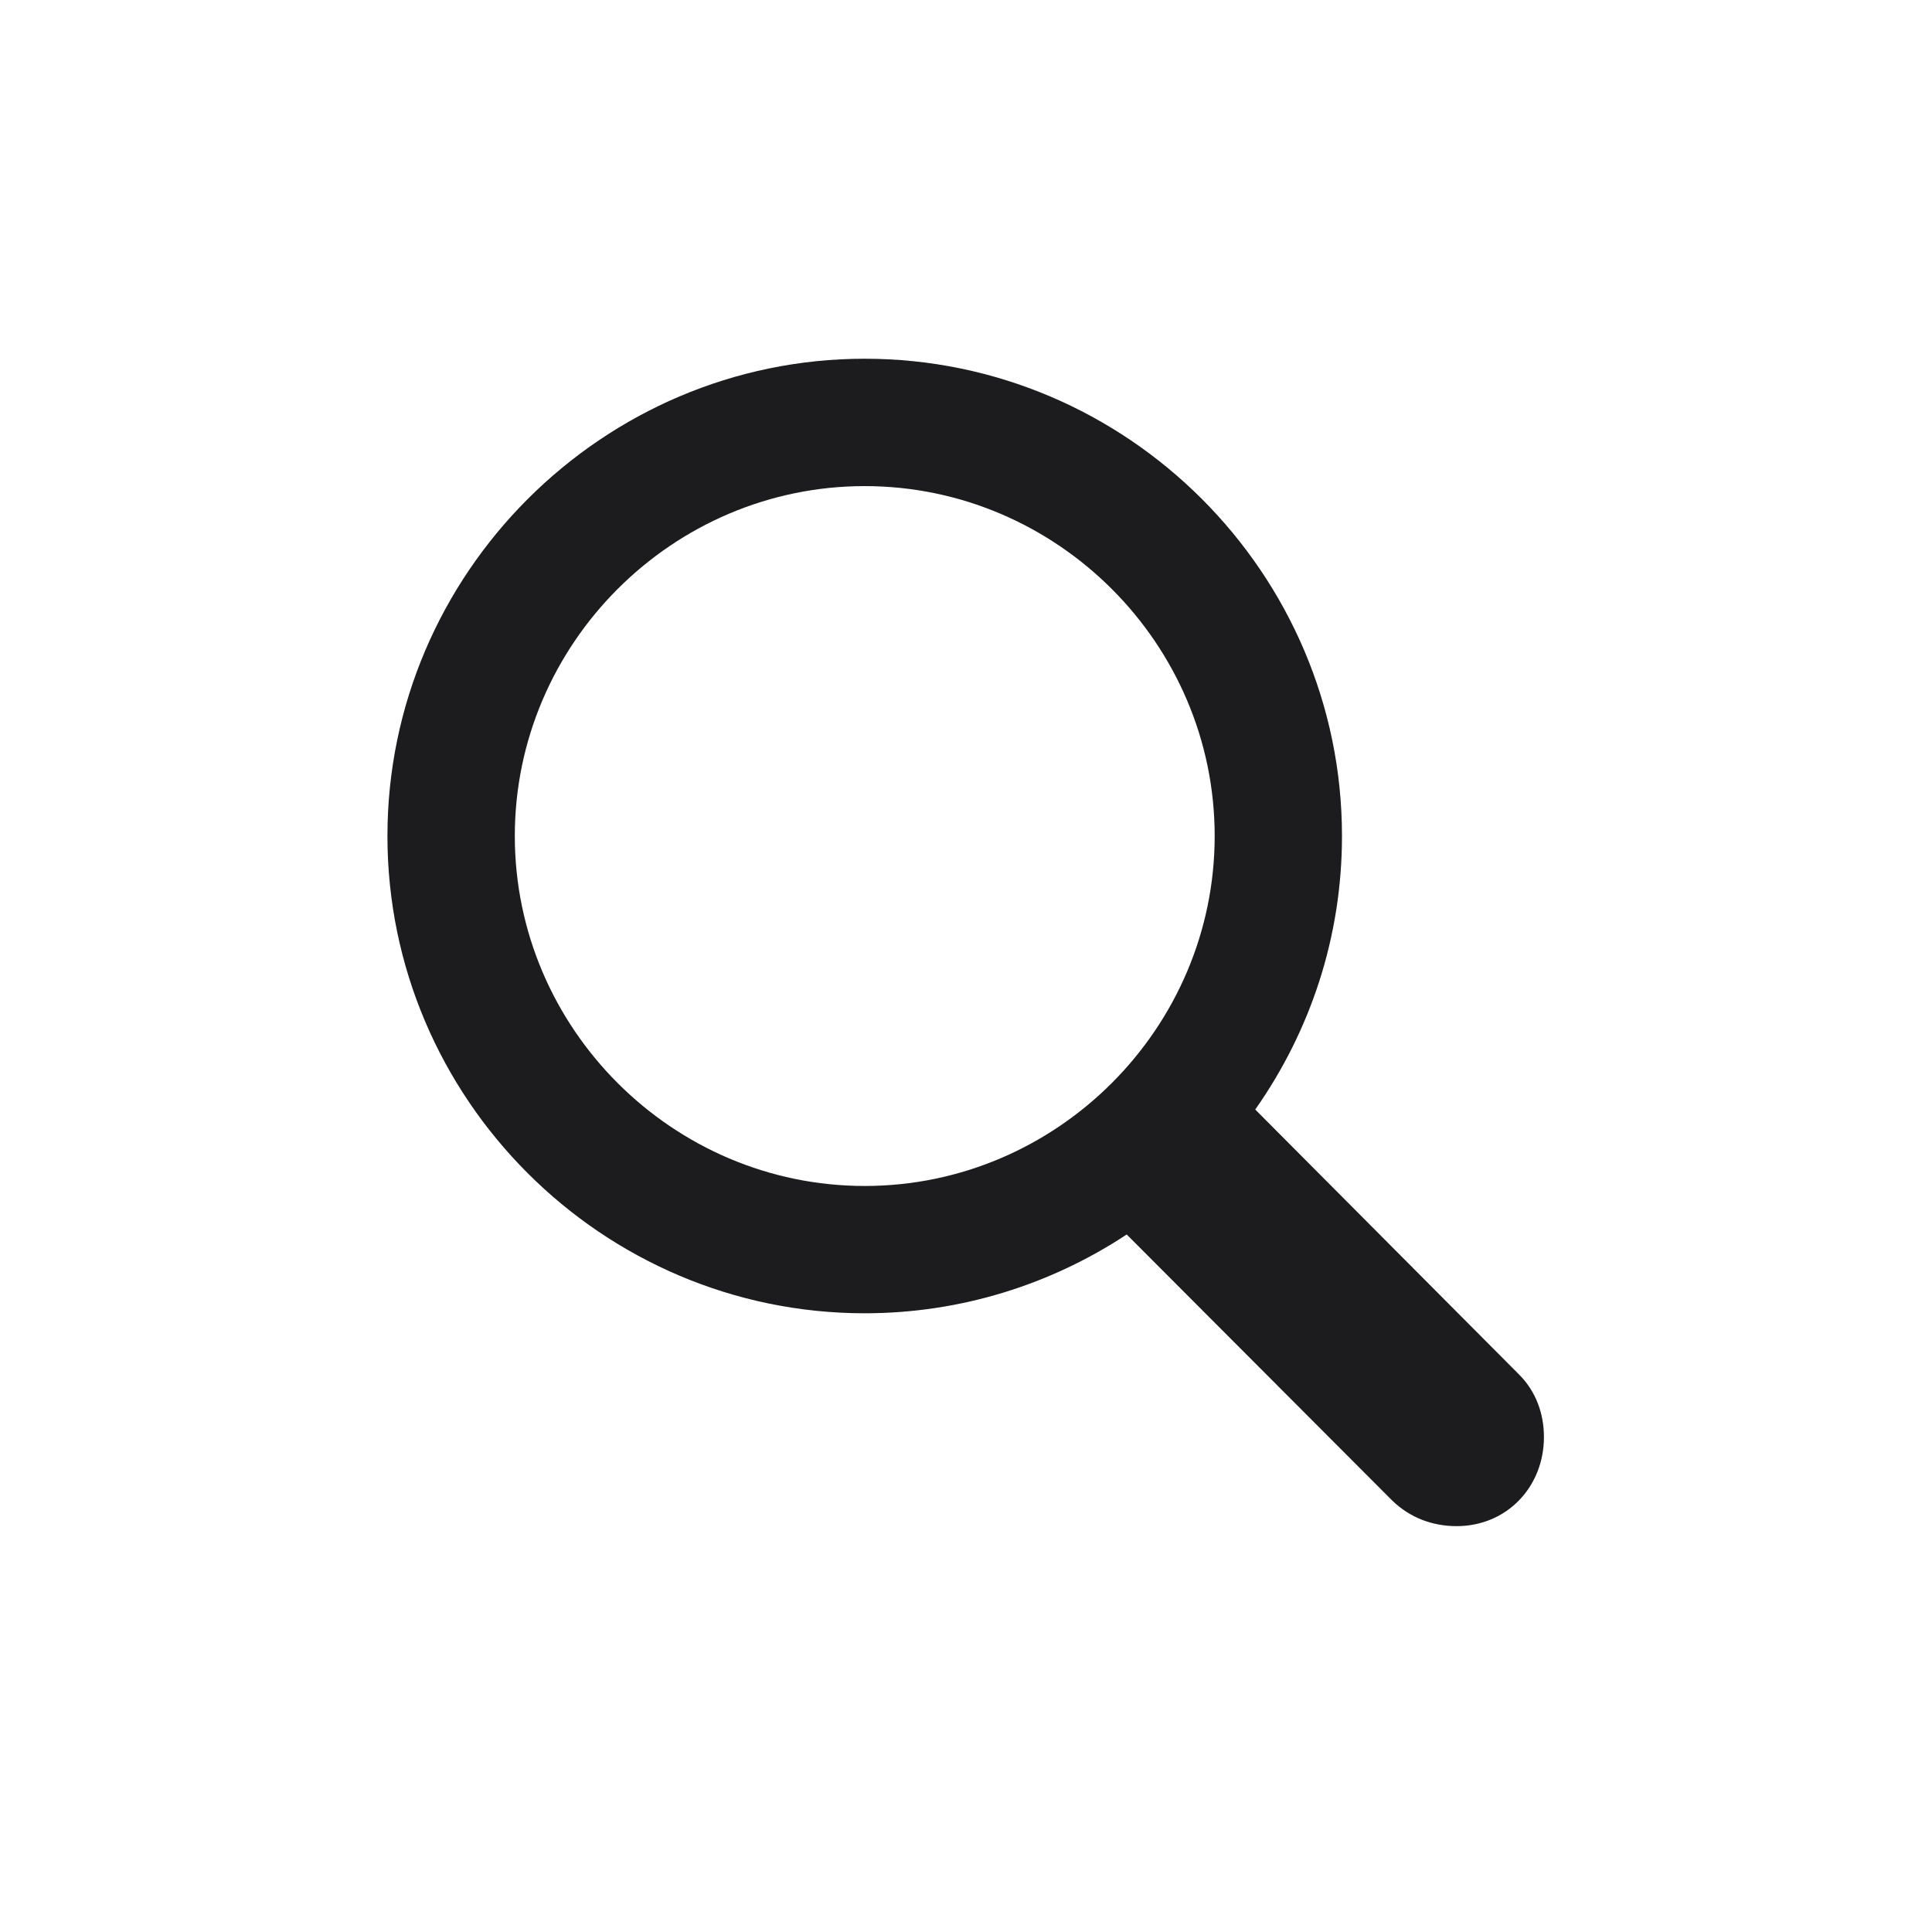
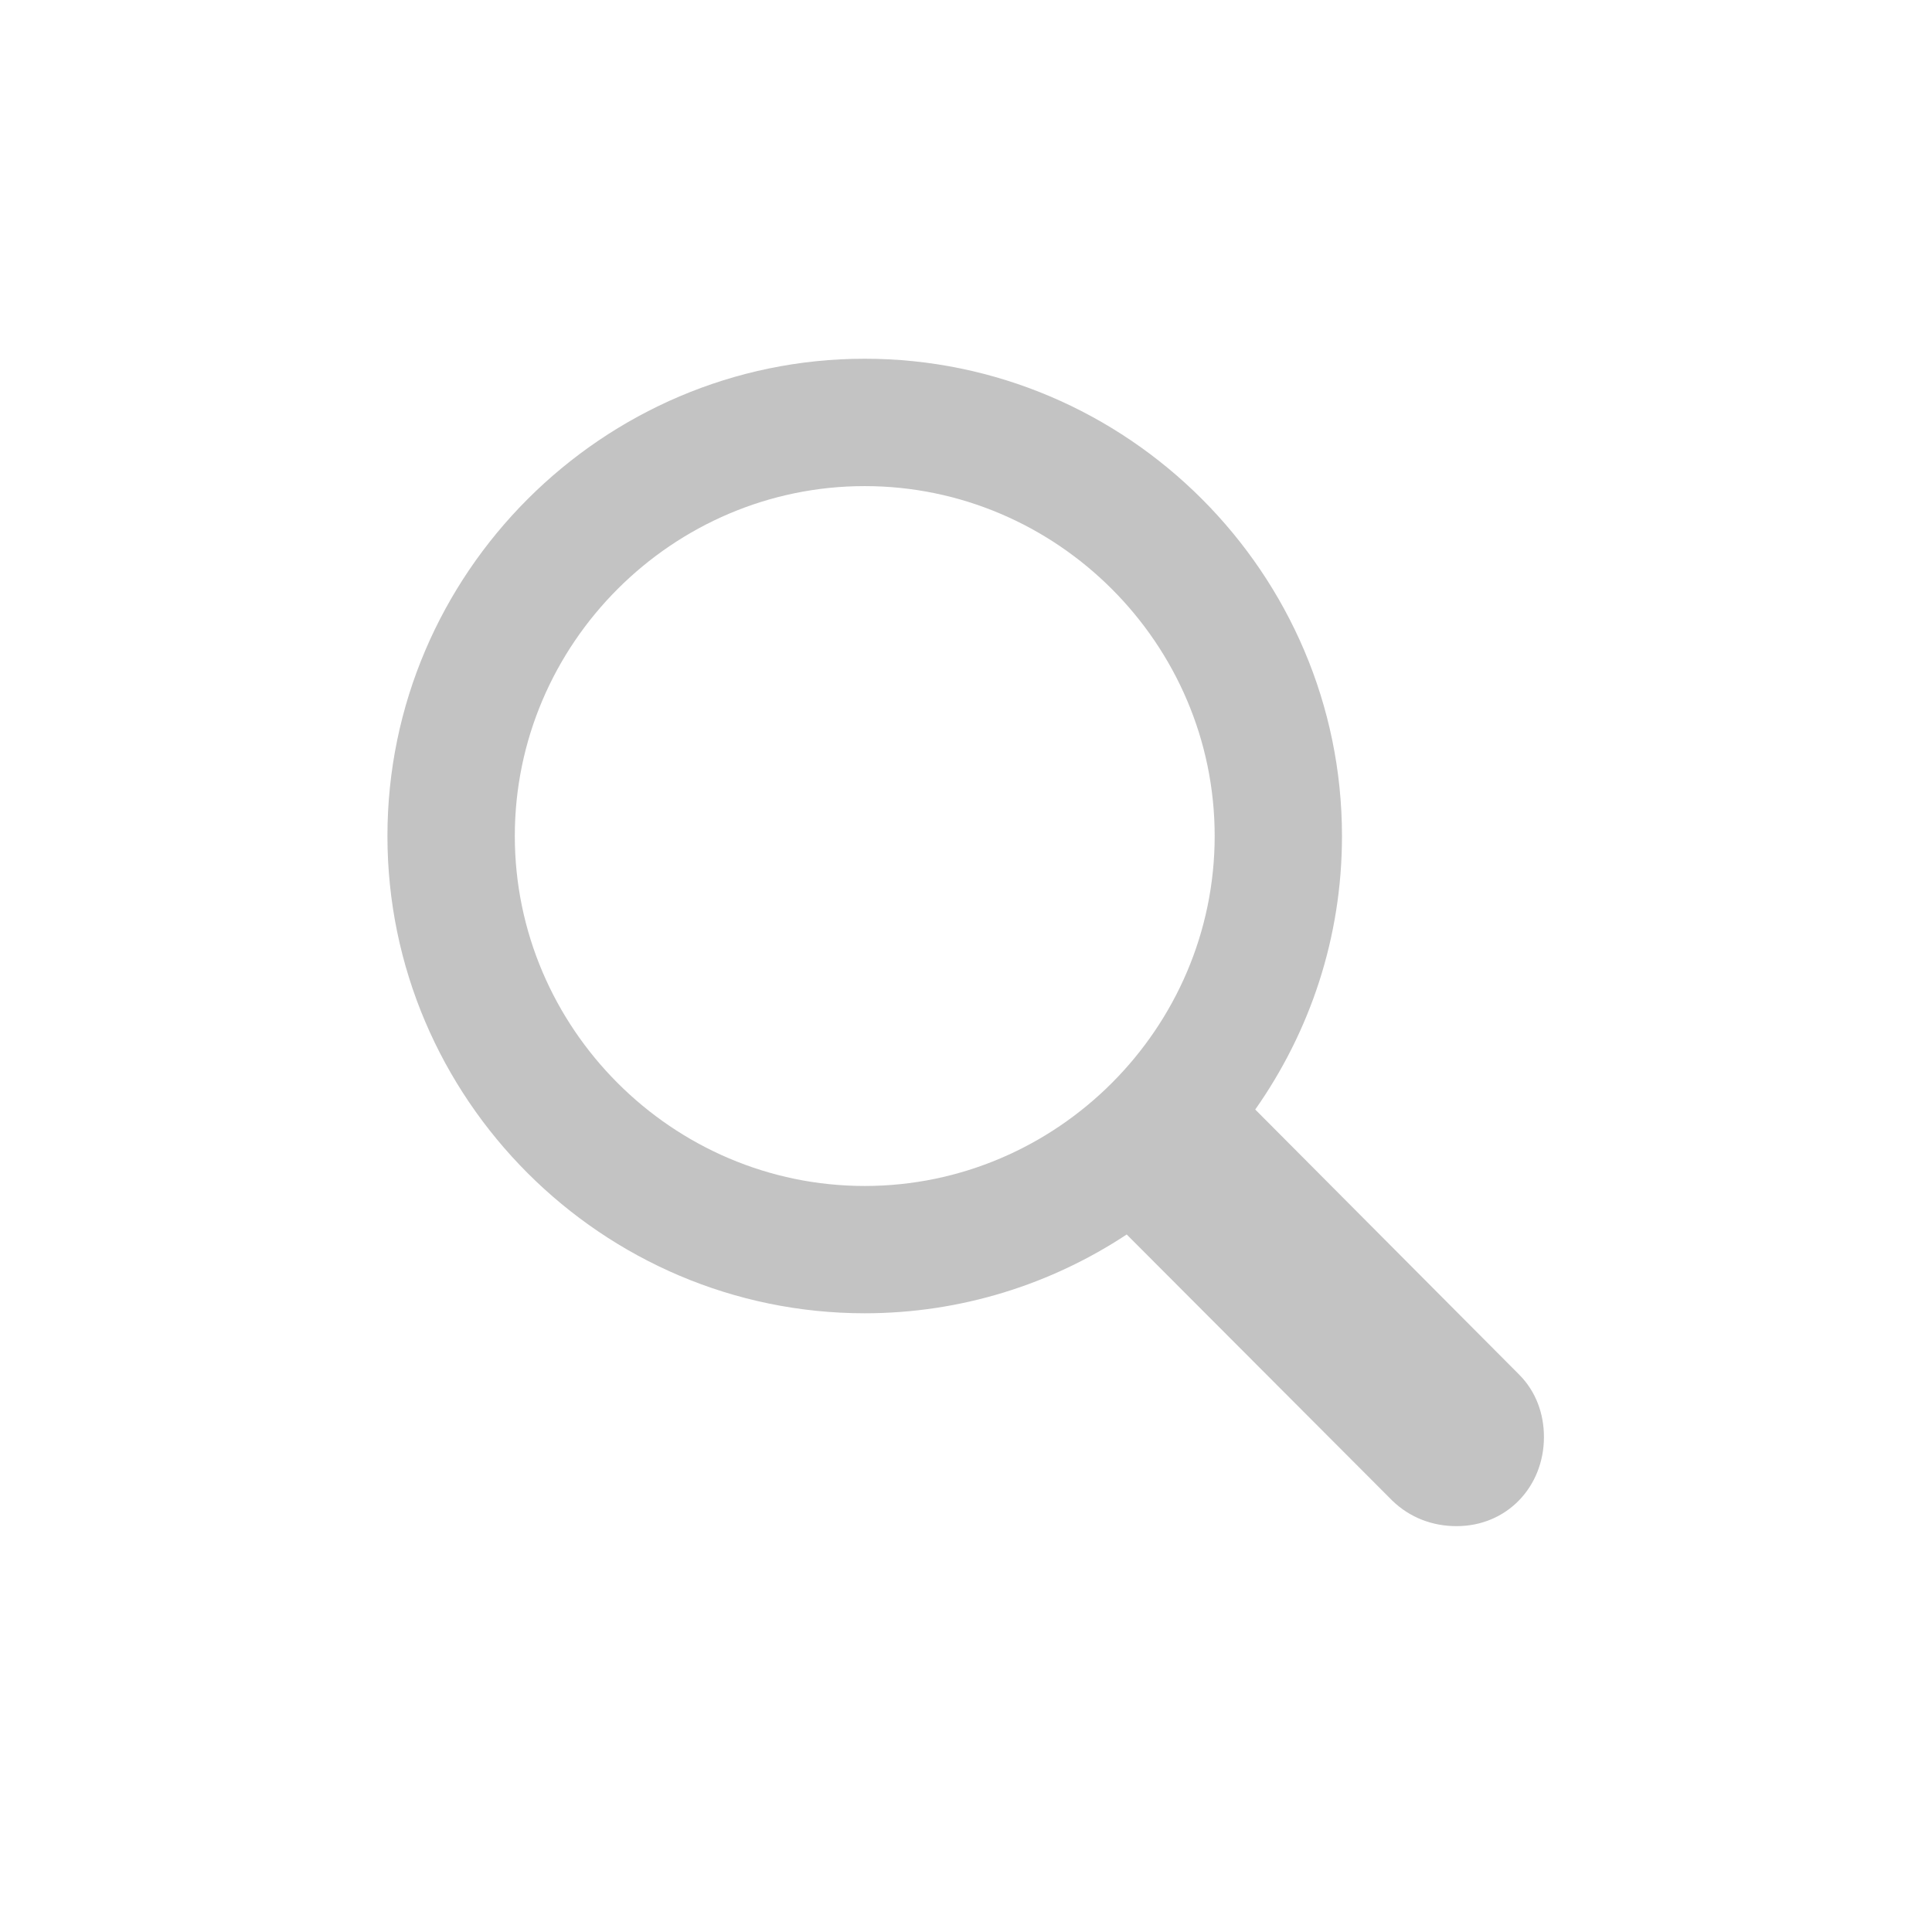
<svg xmlns="http://www.w3.org/2000/svg" width="28" height="28" viewBox="0 0 28 28" fill="none">
-   <path d="M12.532 19.033C13.93 19.033 15.239 18.611 16.329 17.891L20.179 21.749C20.434 21.995 20.759 22.118 21.11 22.118C21.84 22.118 22.376 21.547 22.376 20.826C22.376 20.492 22.262 20.167 22.016 19.921L18.192 16.08C18.983 14.955 19.449 13.593 19.449 12.116C19.449 8.311 16.338 5.199 12.532 5.199C8.735 5.199 5.615 8.311 5.615 12.116C5.615 15.922 8.727 19.033 12.532 19.033ZM12.532 17.188C9.746 17.188 7.461 14.902 7.461 12.116C7.461 9.33 9.746 7.045 12.532 7.045C15.318 7.045 17.604 9.33 17.604 12.116C17.604 14.902 15.318 17.188 12.532 17.188Z" fill="#1C1C1E" />
+   <g id="magnifyingglass">
+     <path id="magnifyingglass_2" d="M12.532 19.033C13.93 19.033 15.239 18.611 16.329 17.891L20.179 21.749C20.434 21.995 20.759 22.118 21.11 22.118C21.84 22.118 22.376 21.547 22.376 20.826C22.376 20.492 22.262 20.167 22.016 19.921L18.192 16.08C18.983 14.955 19.449 13.593 19.449 12.116C19.449 8.311 16.338 5.199 12.532 5.199C8.735 5.199 5.615 8.311 5.615 12.116C5.615 15.922 8.727 19.033 12.532 19.033ZM12.532 17.188C9.746 17.188 7.461 14.902 7.461 12.116C7.461 9.33 9.746 7.045 12.532 7.045C15.318 7.045 17.604 9.33 17.604 12.116C17.604 14.902 15.318 17.188 12.532 17.188Z" fill="#C3C3C3" />
+   </g>
</svg>
